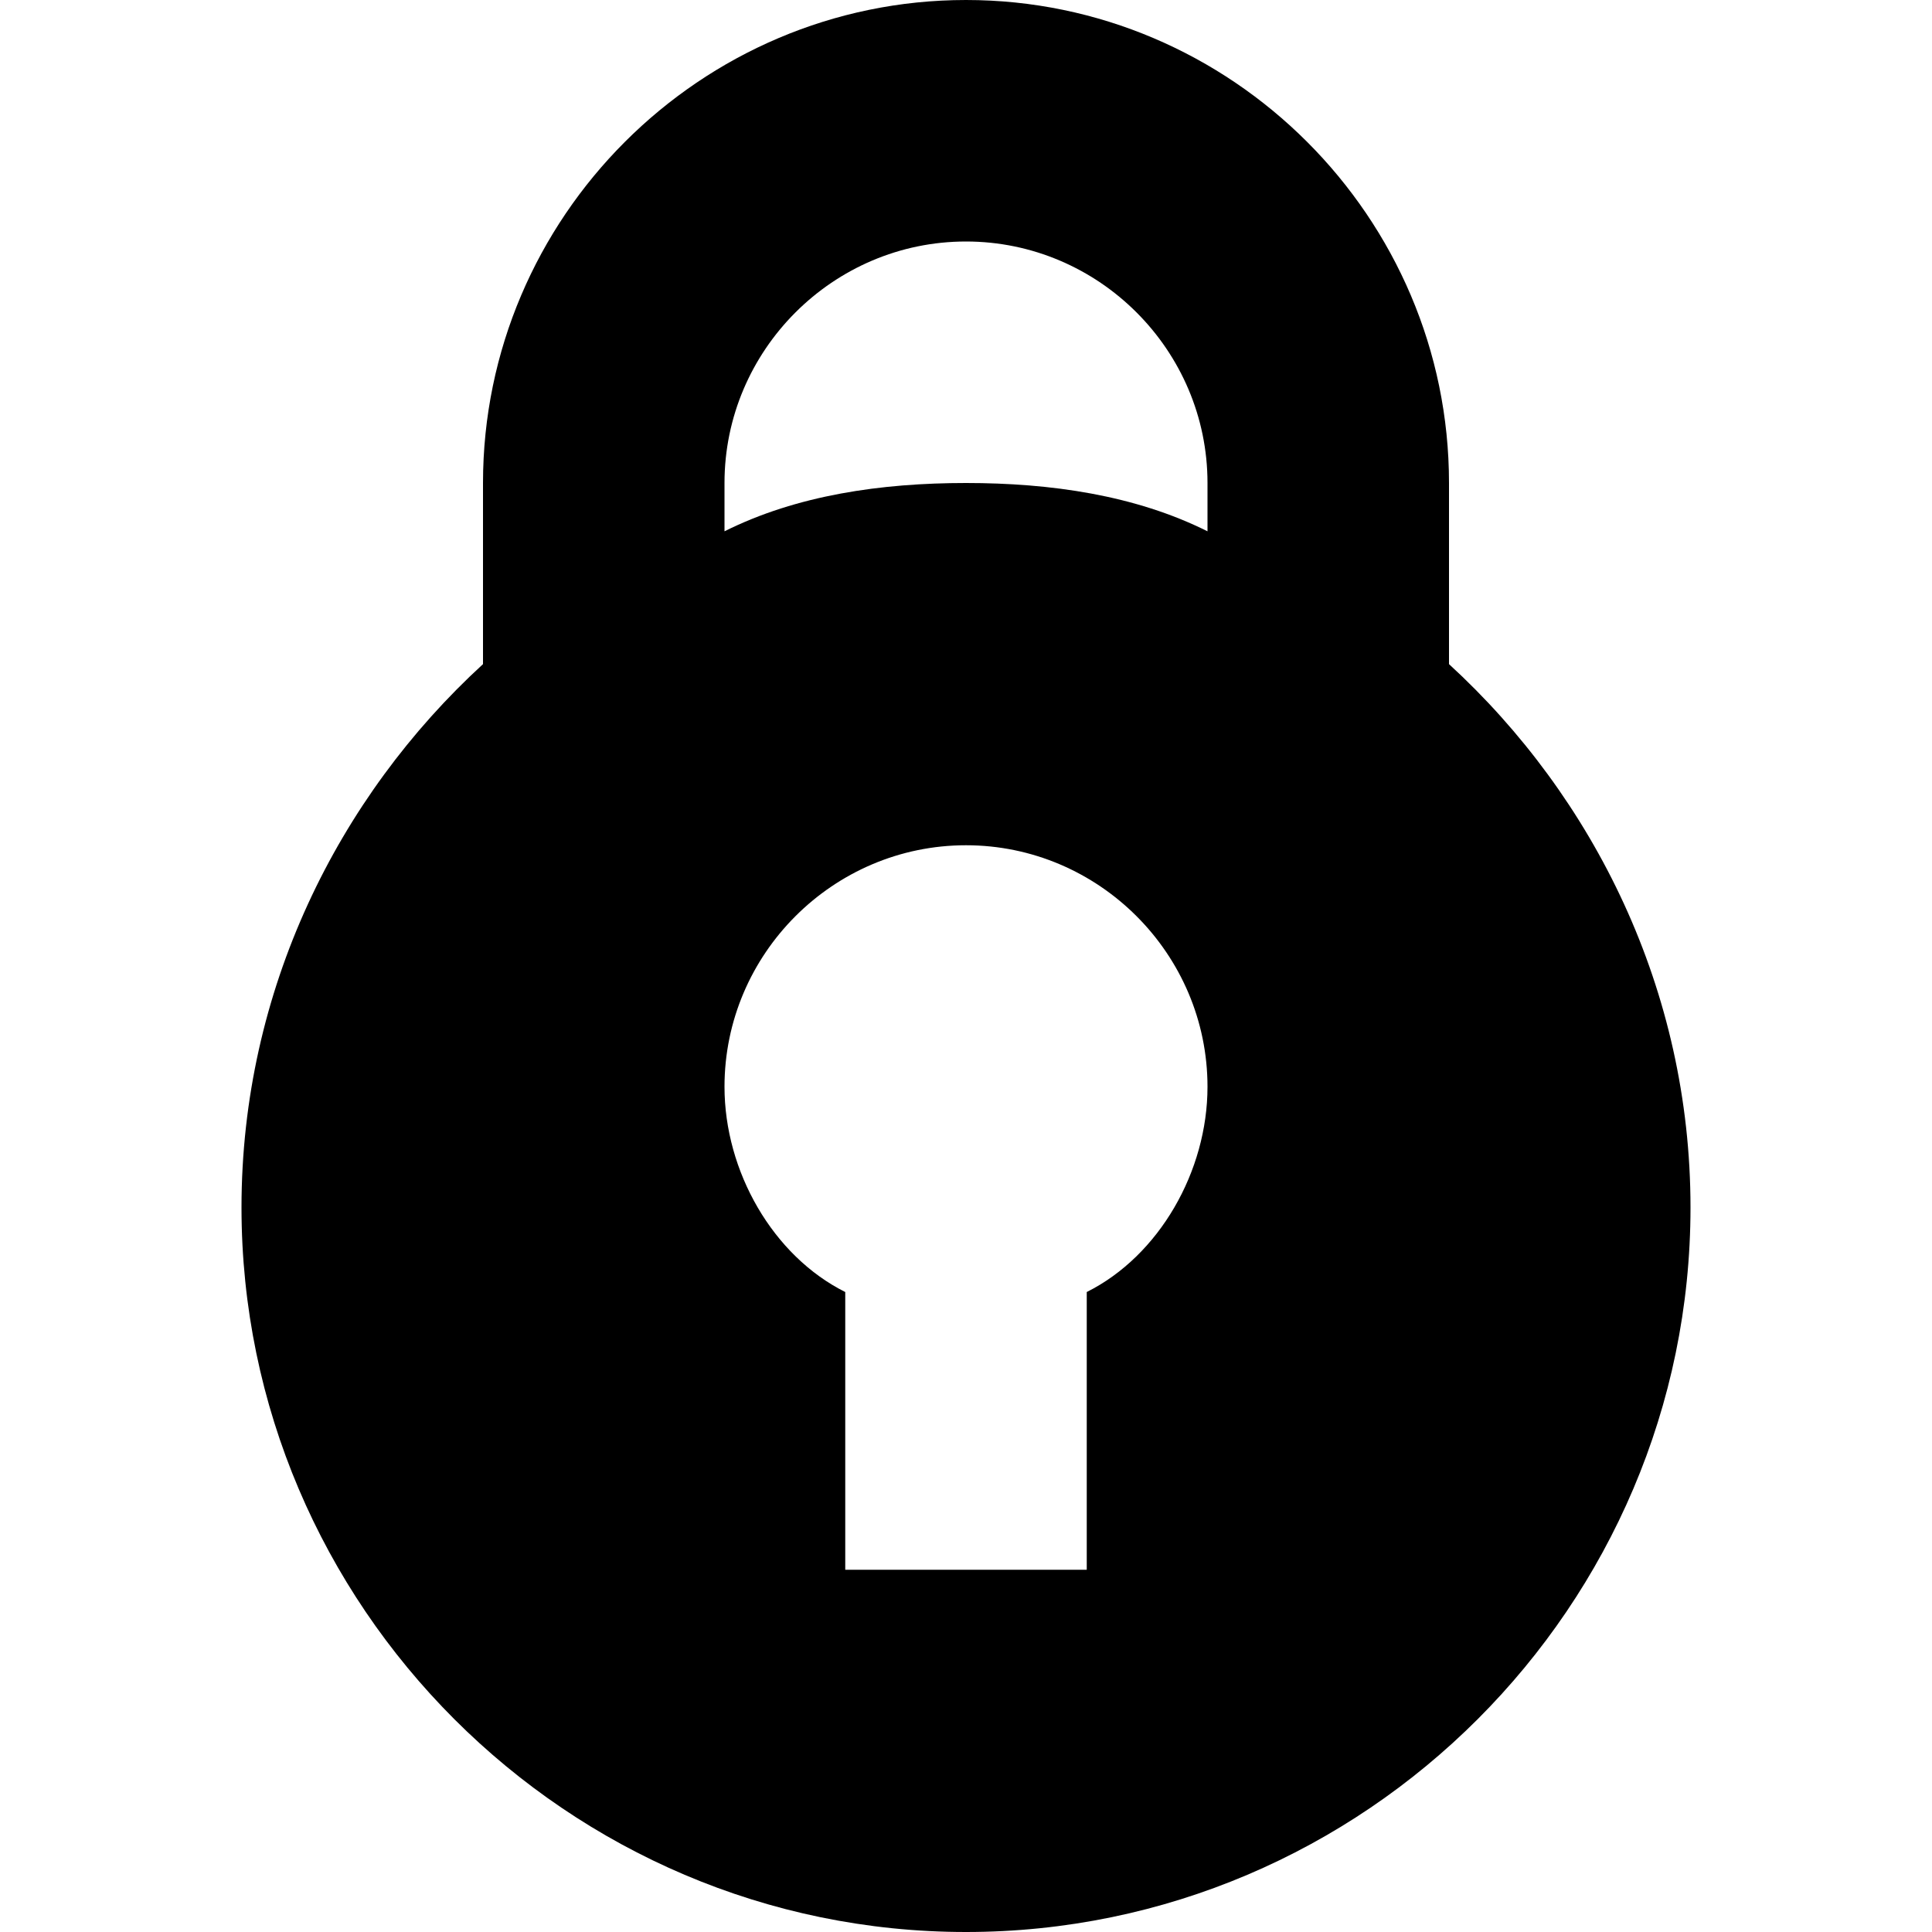
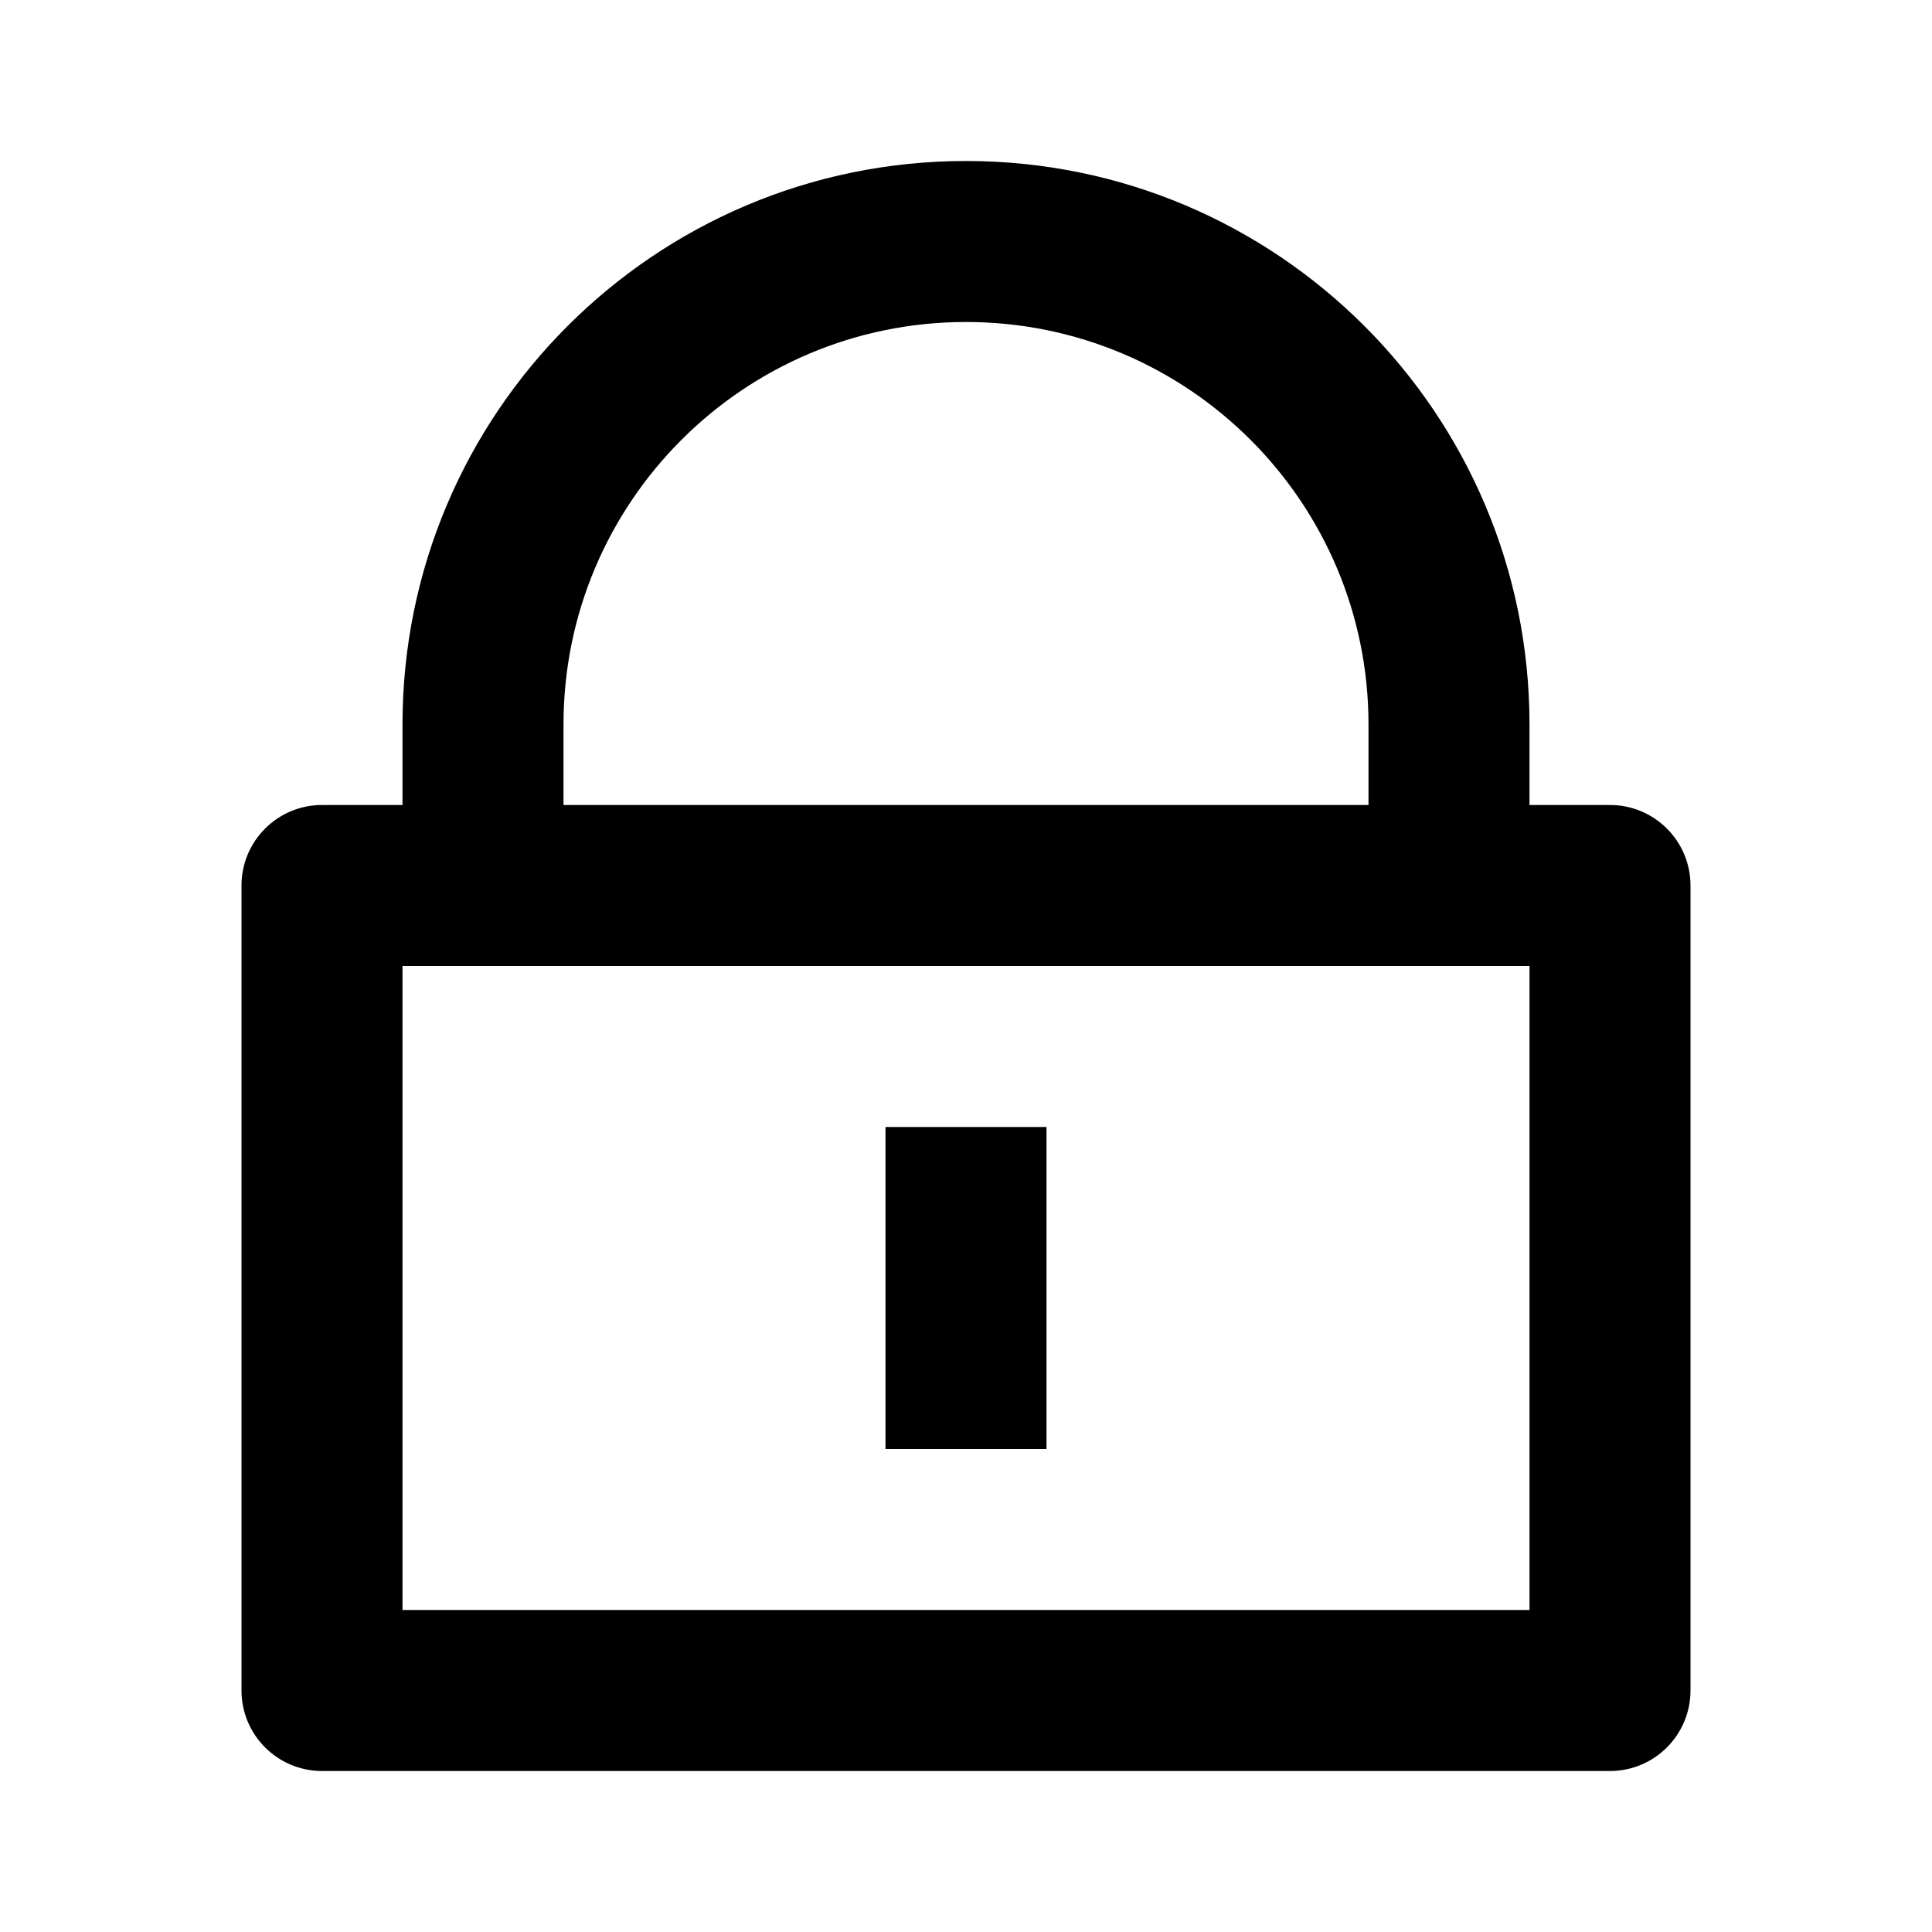
- <svg width="16" height="16" fill="currentColor">
-   <path d="M8 0C5.8 0 4 1.8 4 4v1.5C2.8 6.6 2 8.2 2 10c0 3.3 2.7 6 6 6s6-2.7 6-6c0-1.8-.8-3.4-2-4.5V4c0-2.2-1.8-4-4-4zm1 10.7V13H7v-2.3c-.6-.3-1-1-1-1.7 0-1.1.9-2 2-2s2 .9 2 2c0 .7-.4 1.4-1 1.7zm1-6.3C9.4 4.1 8.7 4 8 4s-1.4.1-2 .4V4c0-1.1.9-2 2-2s2 .9 2 2v.4z" />
+ <svg xmlns="http://www.w3.org/2000/svg" viewBox="0 0 24 24" width="18" height="18" fill="currentColor">
+   <path d="M19 10H20C20.552 10 21 10.448 21 11V21C21 21.552 20.552 22 20 22H4C3.448 22 3 21.552 3 21V11C3 10.448 3.448 10 4 10H5V9C5 5.134 8.134 2 12 2C15.866 2 19 5.134 19 9V10ZM5 12V20H19V12H5ZM11 14H13V18H11V14ZM17 10V9C17 6.239 14.761 4 12 4C9.239 4 7 6.239 7 9V10H17Z" />
</svg>
